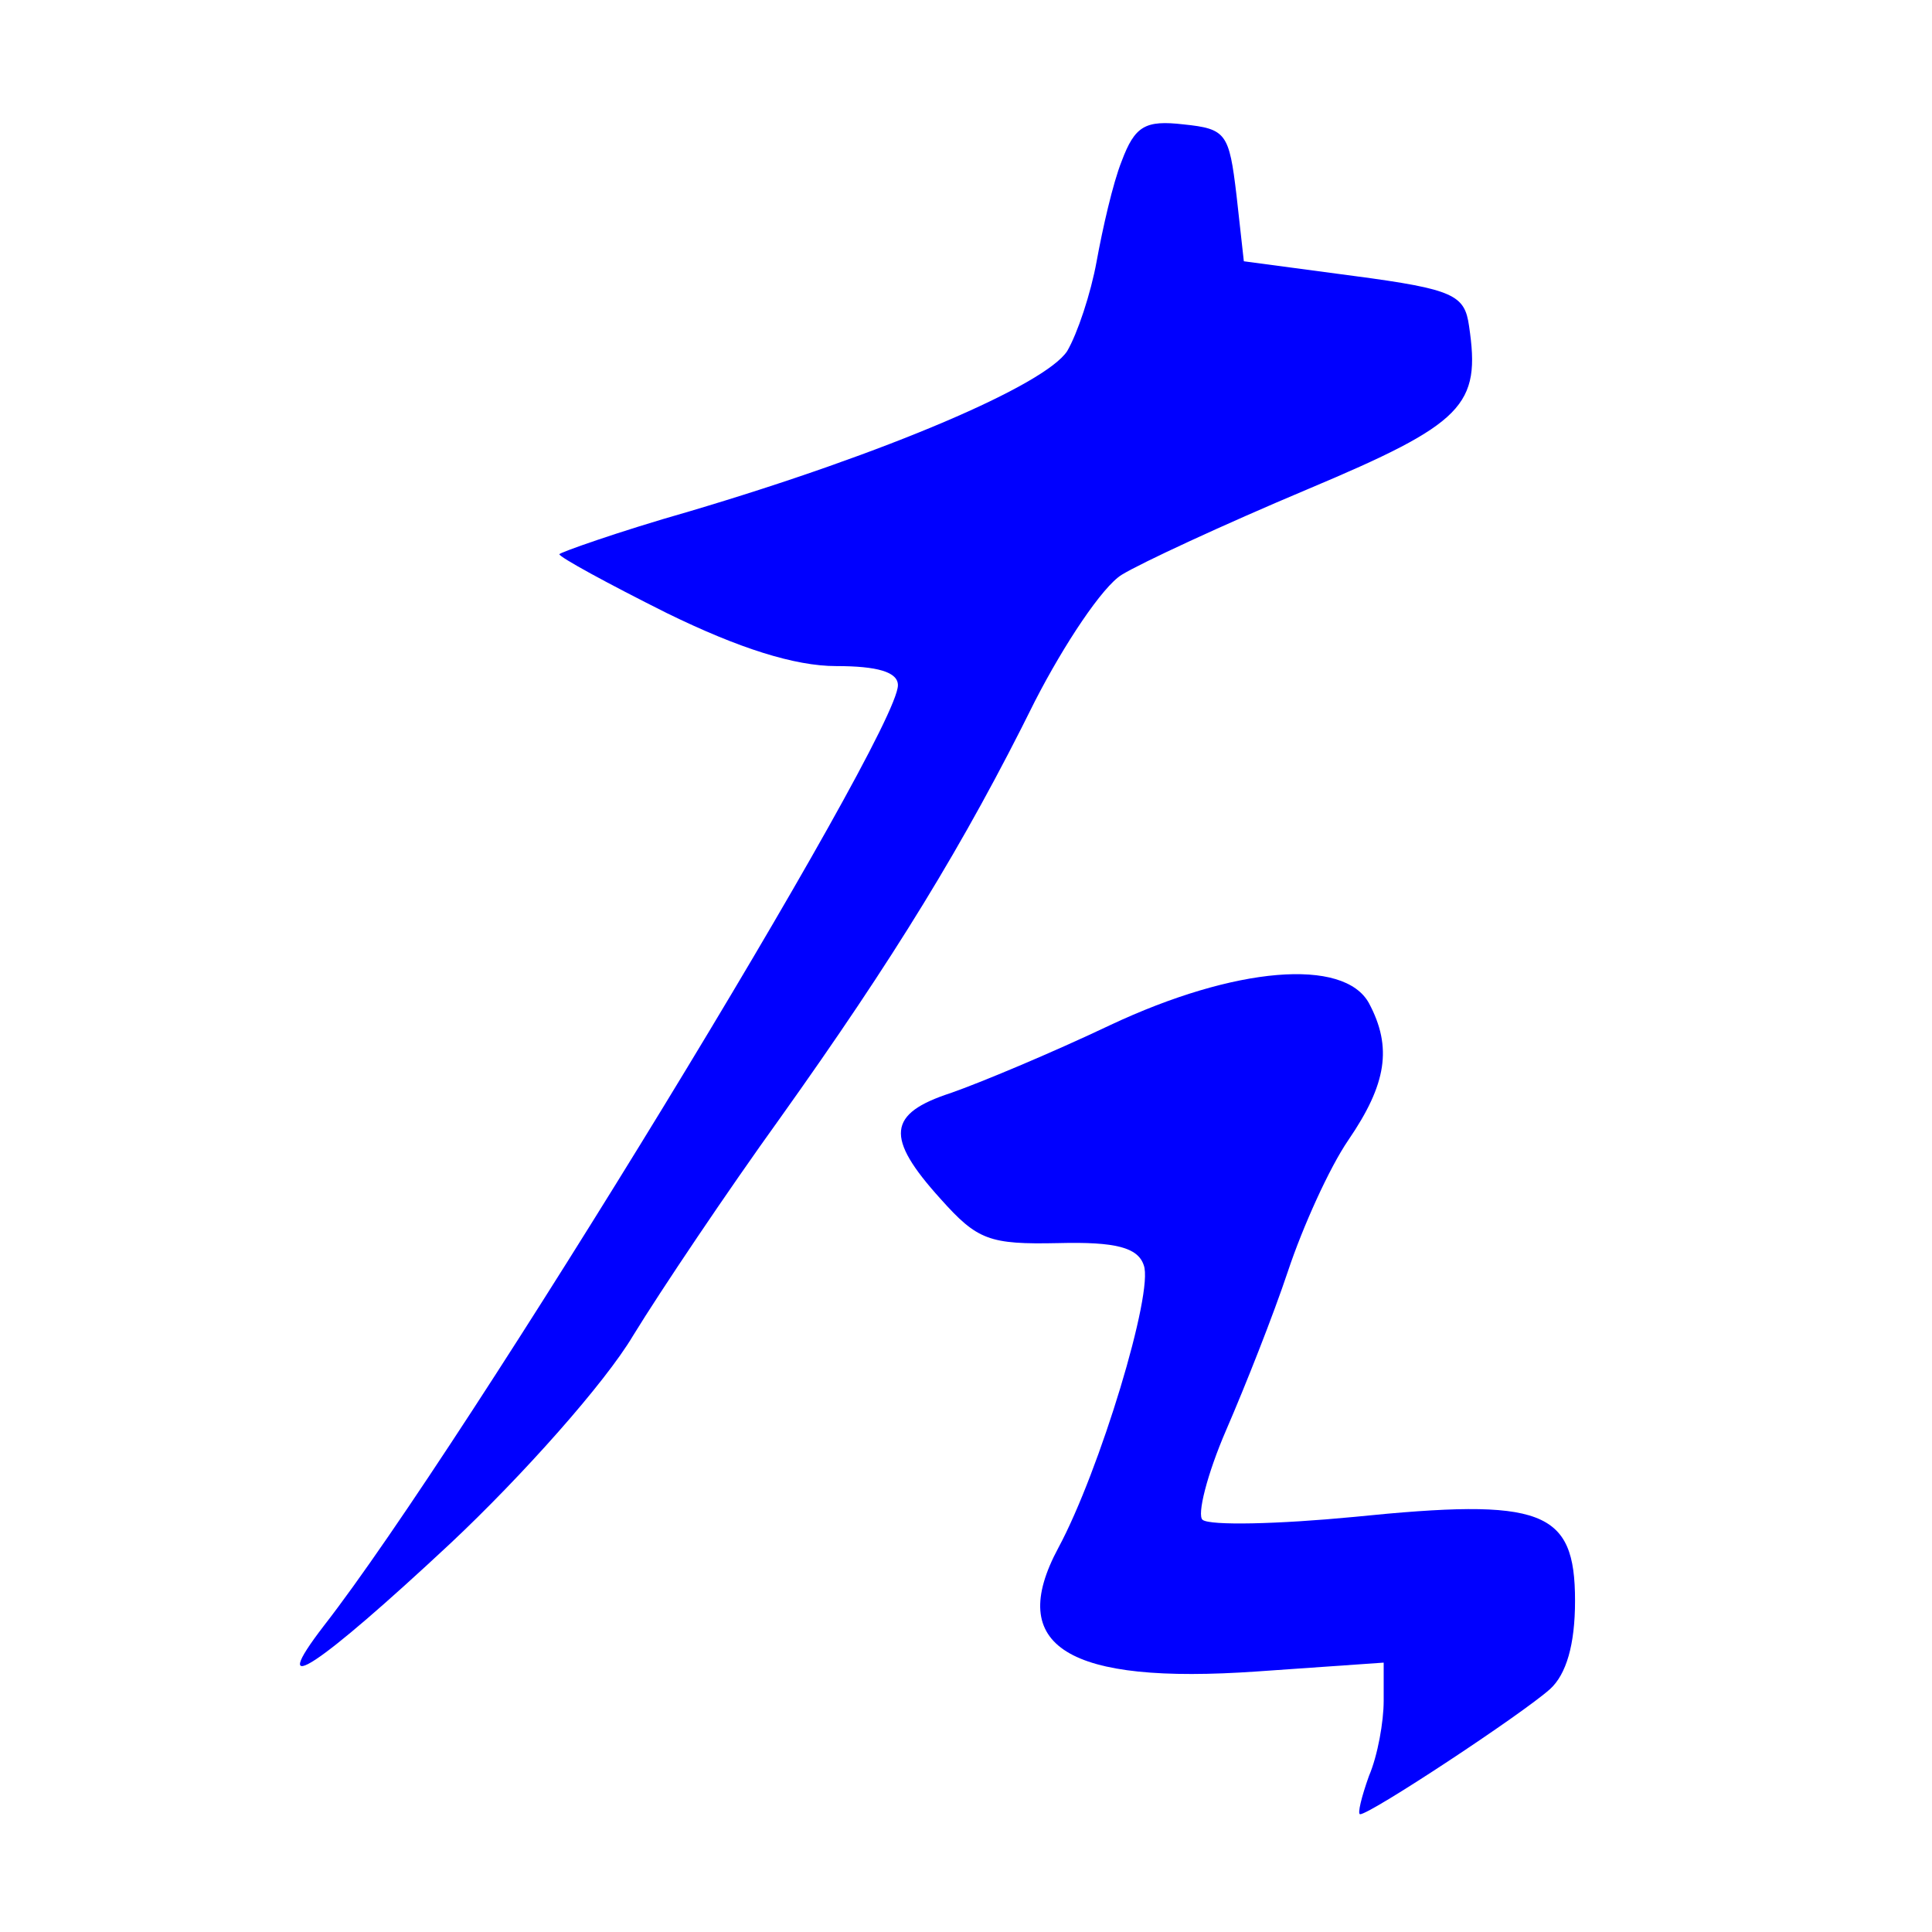
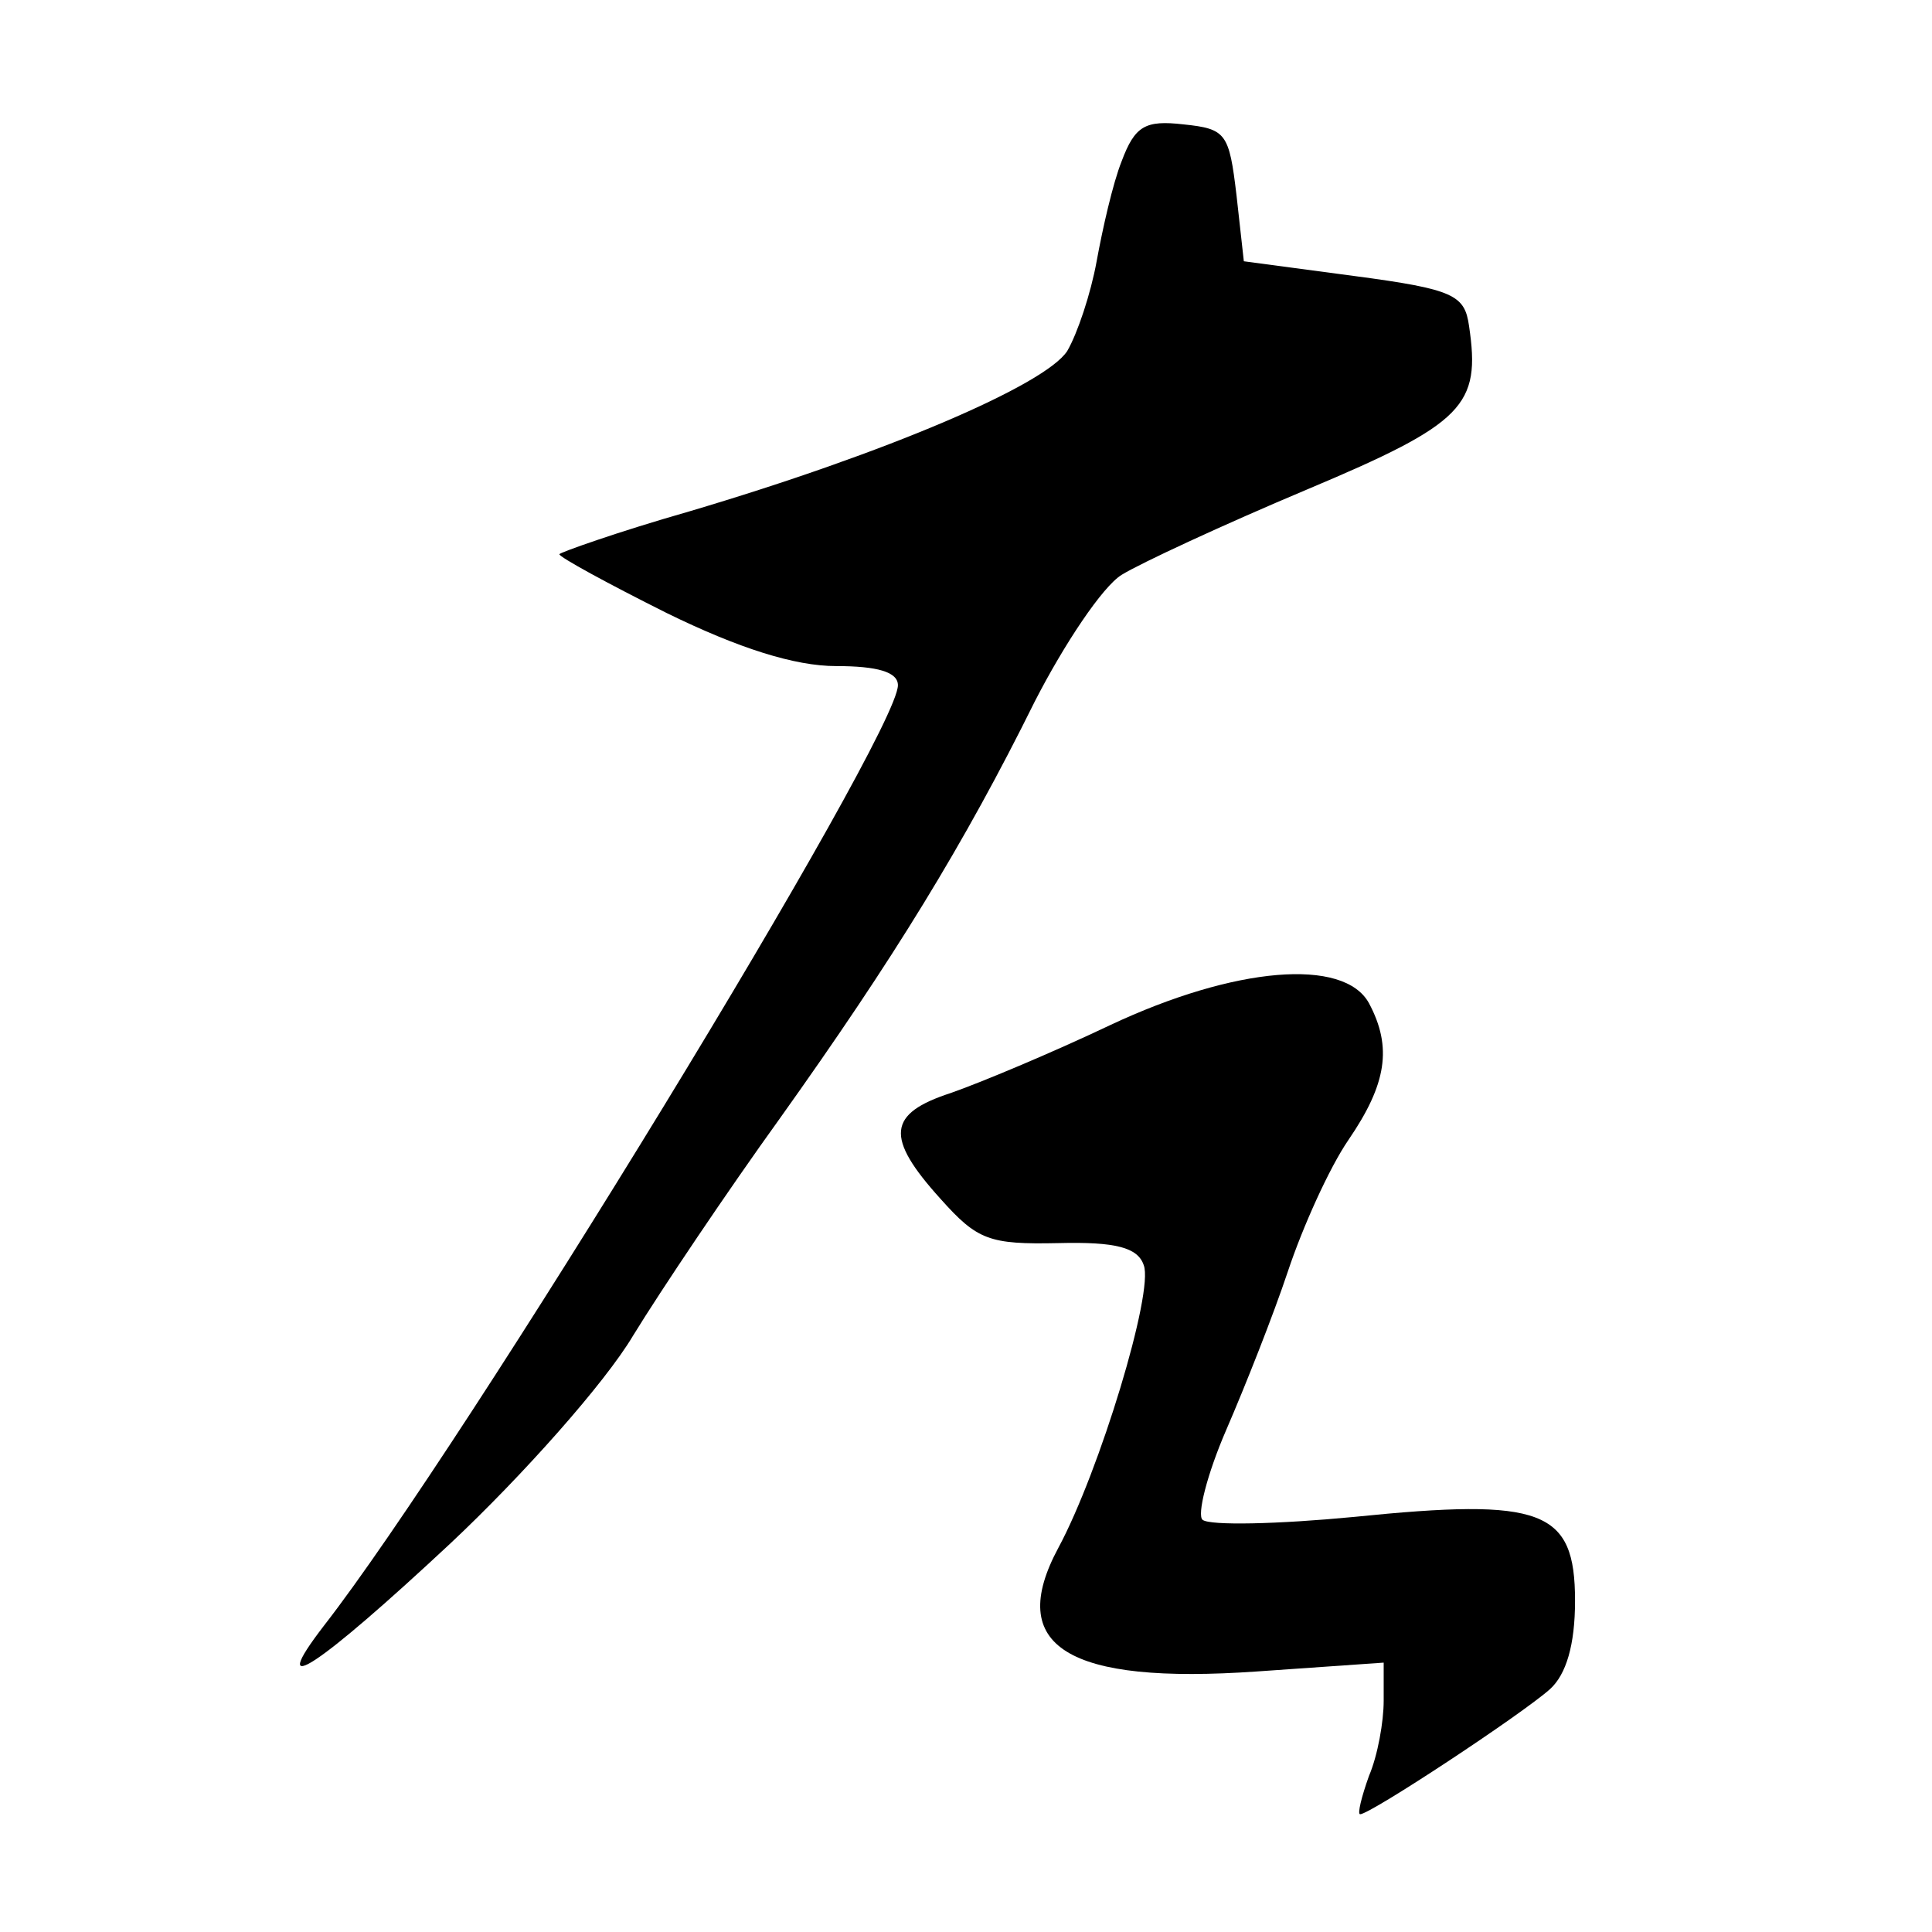
<svg xmlns="http://www.w3.org/2000/svg" width="40pt" height="40pt" viewBox="0 0 105 105">
-   <g fill="blue" transform="translate(0,105) scale(0.08,-0.08)">
+   <g transform="translate(0,105) scale(0.08,-0.08)">
    <path d="M762 1203 c-6 -15 -13 -46 -17 -68 -4 -22 -13 -49 -20 -61 -15 -23 -122 -69 -257 -109 -49 -14 -88 -28 -88 -29 0 -2 33 -20 73 -40 49 -24 87 -36 115 -36 28 0 42 -4 42 -13 0 -34 -295 -517 -390 -639 -40 -52 -4 -28 86 56 49 46 105 109 124 141 19 31 64 98 100 148 77 108 125 186 173 283 20 39 46 78 59 86 13 8 69 34 126 58 107 45 118 57 110 111 -3 21 -10 25 -78 34 l-75 10 -5 45 c-5 42 -7 45 -36 48 -26 3 -33 -1 -42 -25z" />
    <path d="M754 616 c-40 -19 -88 -39 -108 -46 -43 -14 -45 -30 -7 -72 25 -28 33 -31 80 -30 39 1 54 -3 58 -15 7 -18 -30 -140 -58 -192 -36 -67 6 -93 135 -84 l86 6 0 -26 c0 -14 -4 -37 -10 -51 -5 -14 -8 -26 -6 -26 7 0 110 68 129 85 11 10 17 30 17 60 0 62 -22 70 -150 57 -52 -5 -98 -6 -103 -2 -4 3 3 31 16 61 13 30 32 78 42 108 10 30 28 70 41 89 26 38 30 63 14 93 -17 31 -91 25 -176 -15z" />
  </g>
</svg>
